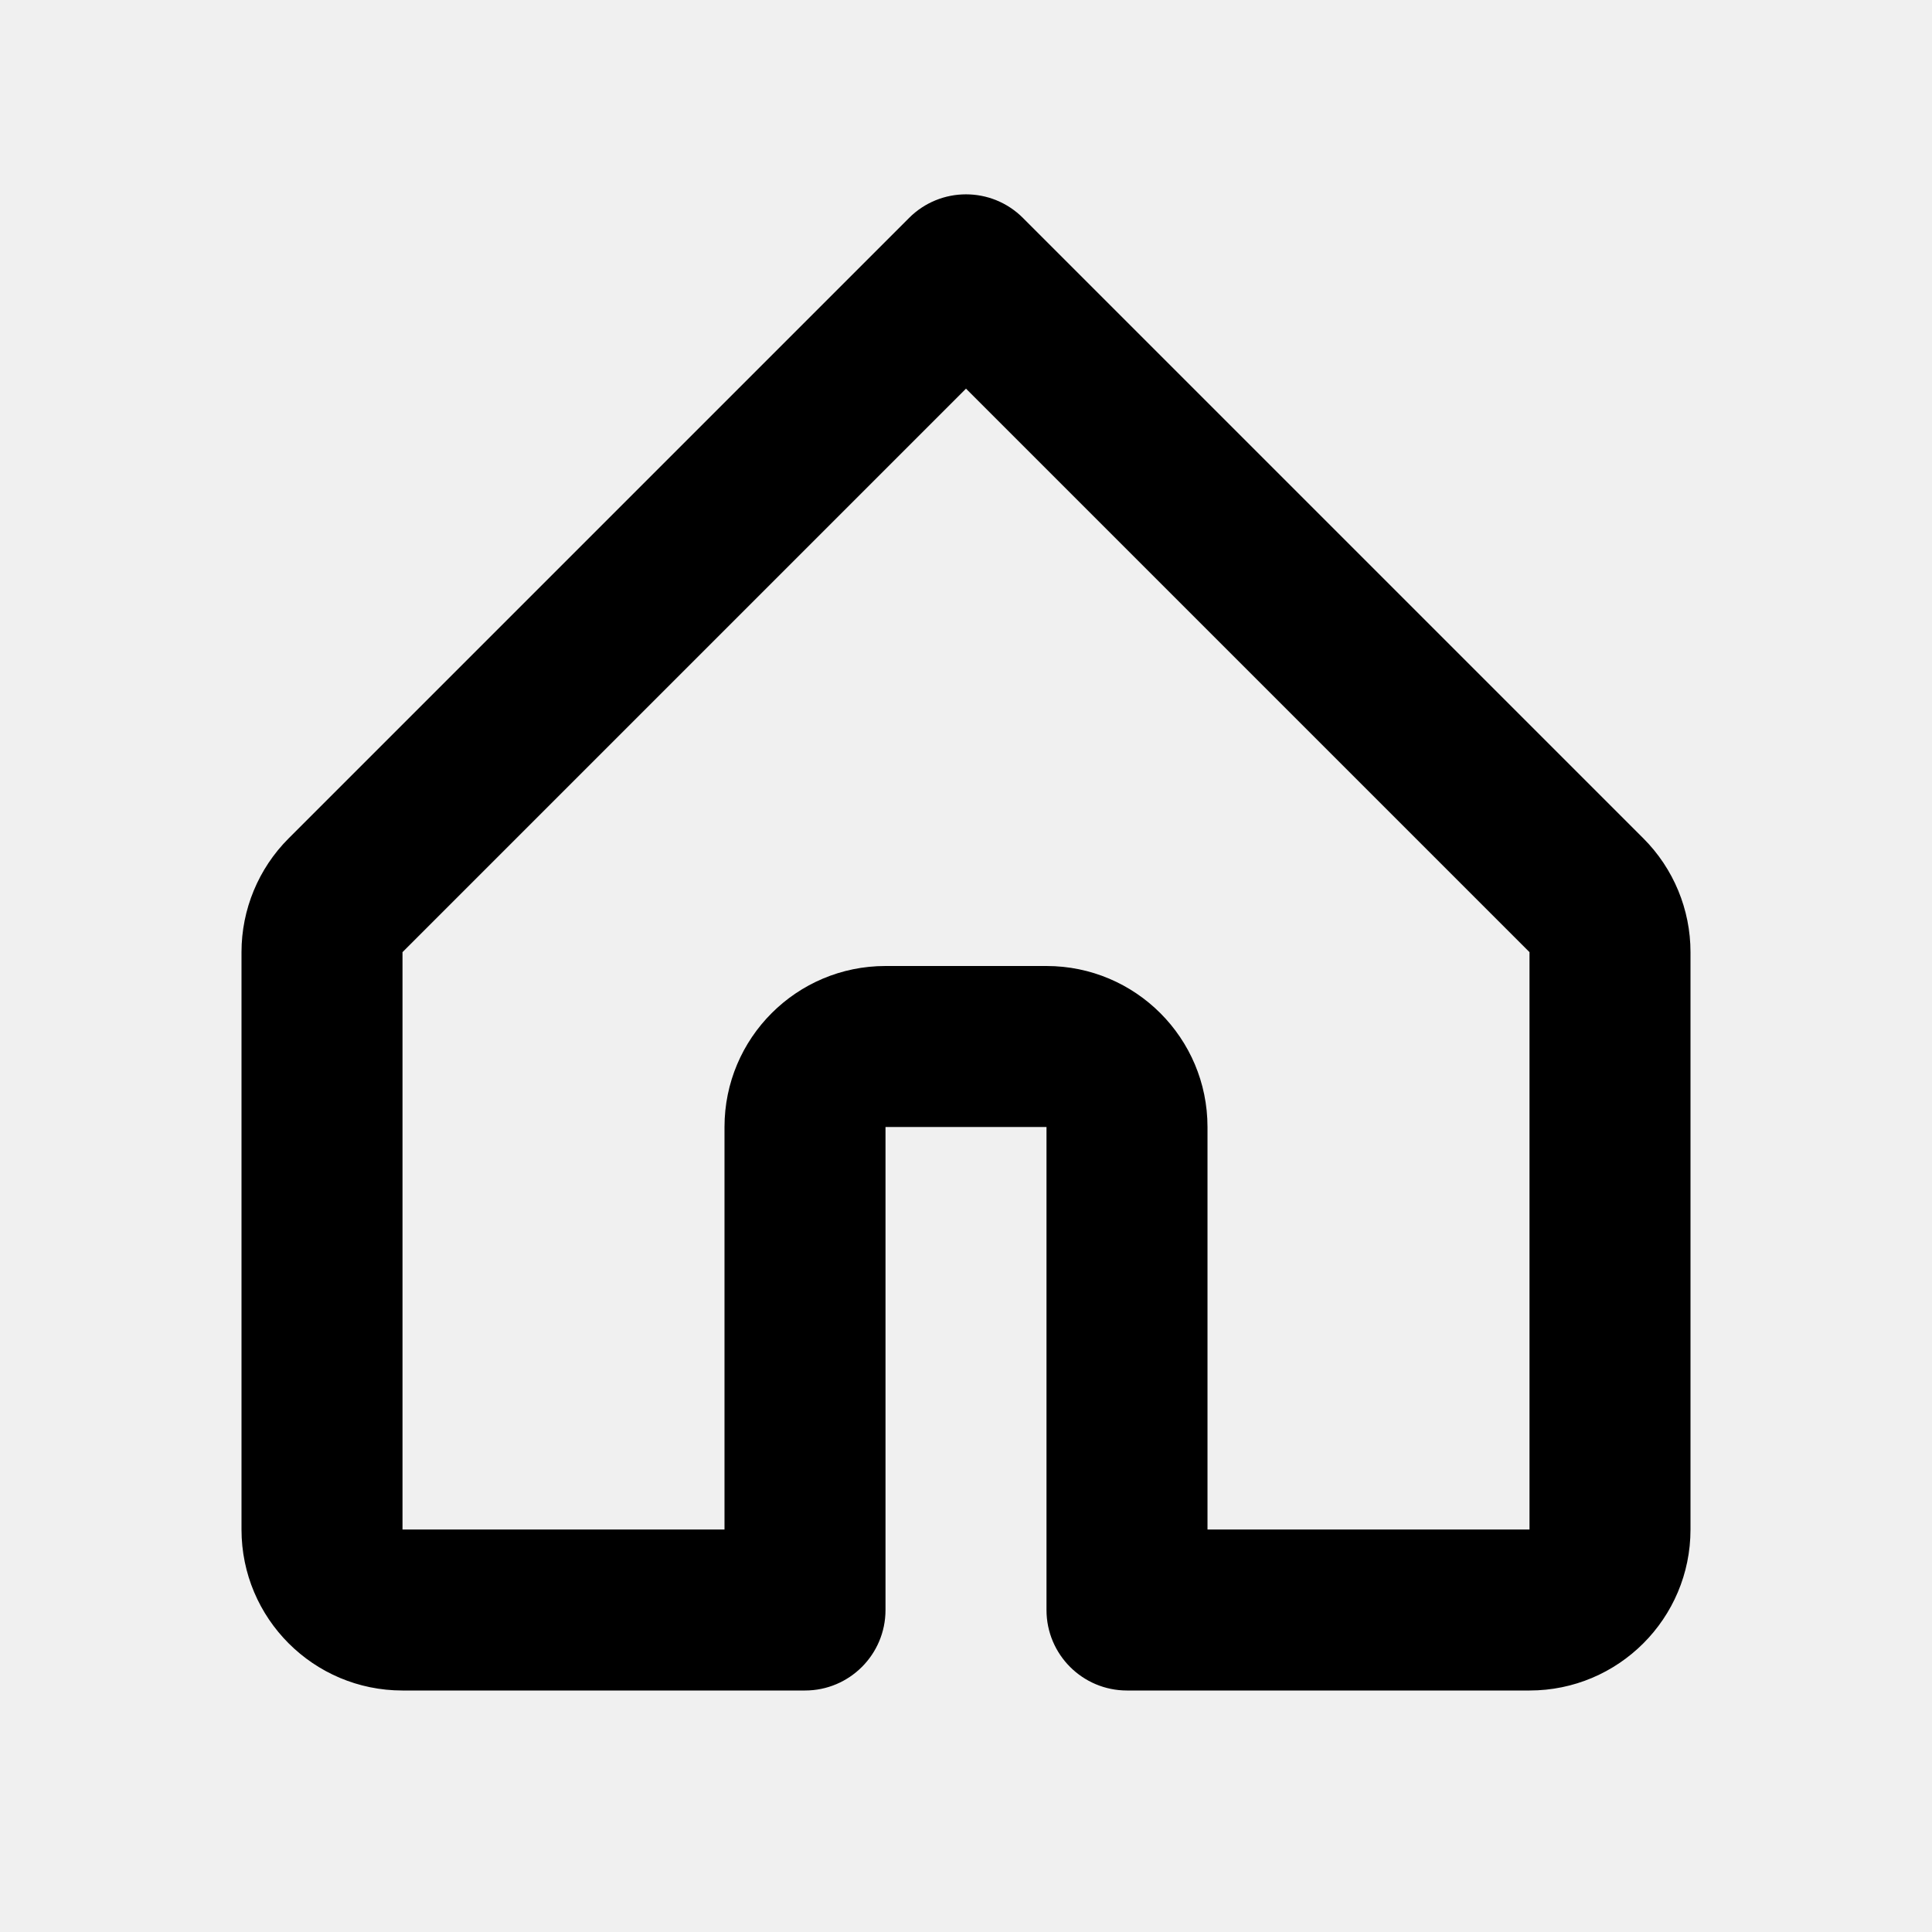
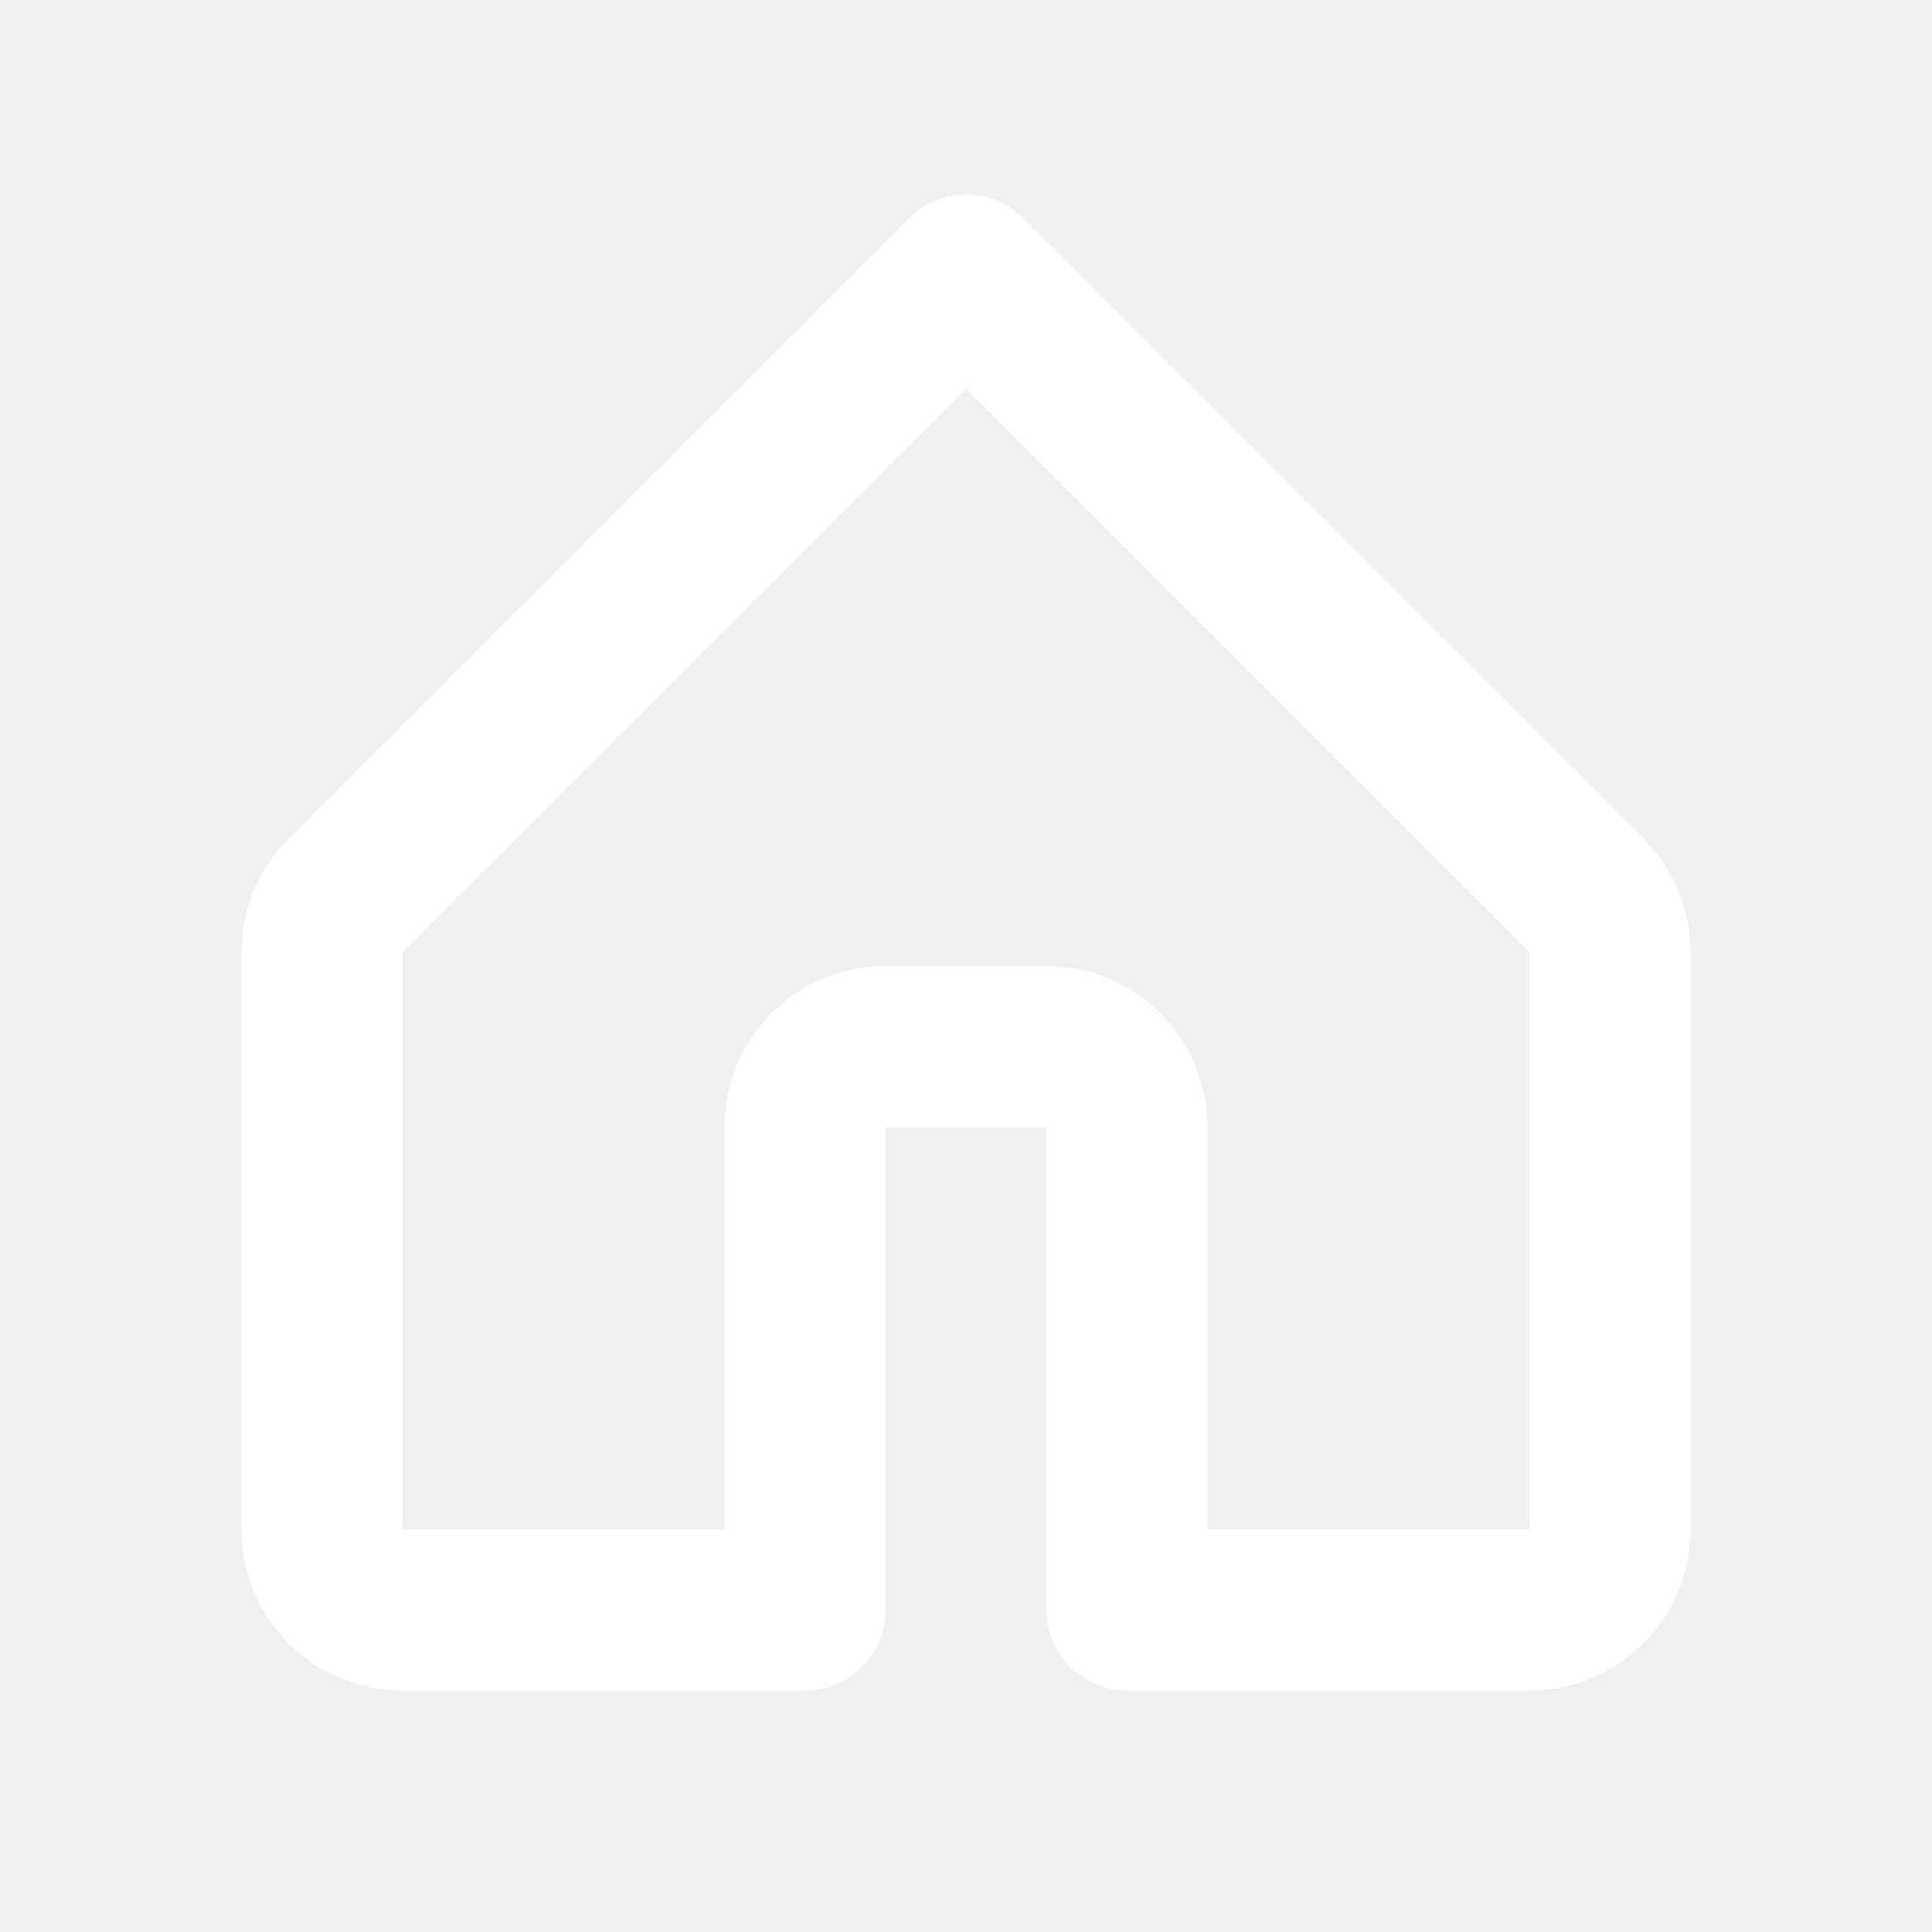
<svg xmlns="http://www.w3.org/2000/svg" width="24" height="24" role="presentation" focusable="false" viewBox="0 0 24 24">
-   <path fill-rule="evenodd" clip-rule="evenodd" d="M3.586 10.414A2 2 0 003 11.828V19a2 2 0 002 2h5a1 1 0 001-1v-6h2v6a1 1 0 001 1h5a2 2 0 002-2v-7.172a2 2 0 00-.586-1.414l-7.707-7.707a1 1 0 00-1.414 0l-7.707 7.707zM13 12a2 2 0 012 2v5h4v-7.172l-7-7-7 7V19h4v-5a2 2 0 012-2h2z" fill="currentColor" />
+   <path fill-rule="evenodd" clip-rule="evenodd" d="M3.586 10.414A2 2 0 003 11.828V19a2 2 0 002 2h5a1 1 0 001-1v-6h2v6a1 1 0 001 1h5a2 2 0 002-2v-7.172a2 2 0 00-.586-1.414l-7.707-7.707a1 1 0 00-1.414 0l-7.707 7.707zM13 12a2 2 0 012 2v5h4v-7.172l-7-7-7 7V19h4v-5a2 2 0 012-2h2z" fill="white" />
</svg>
